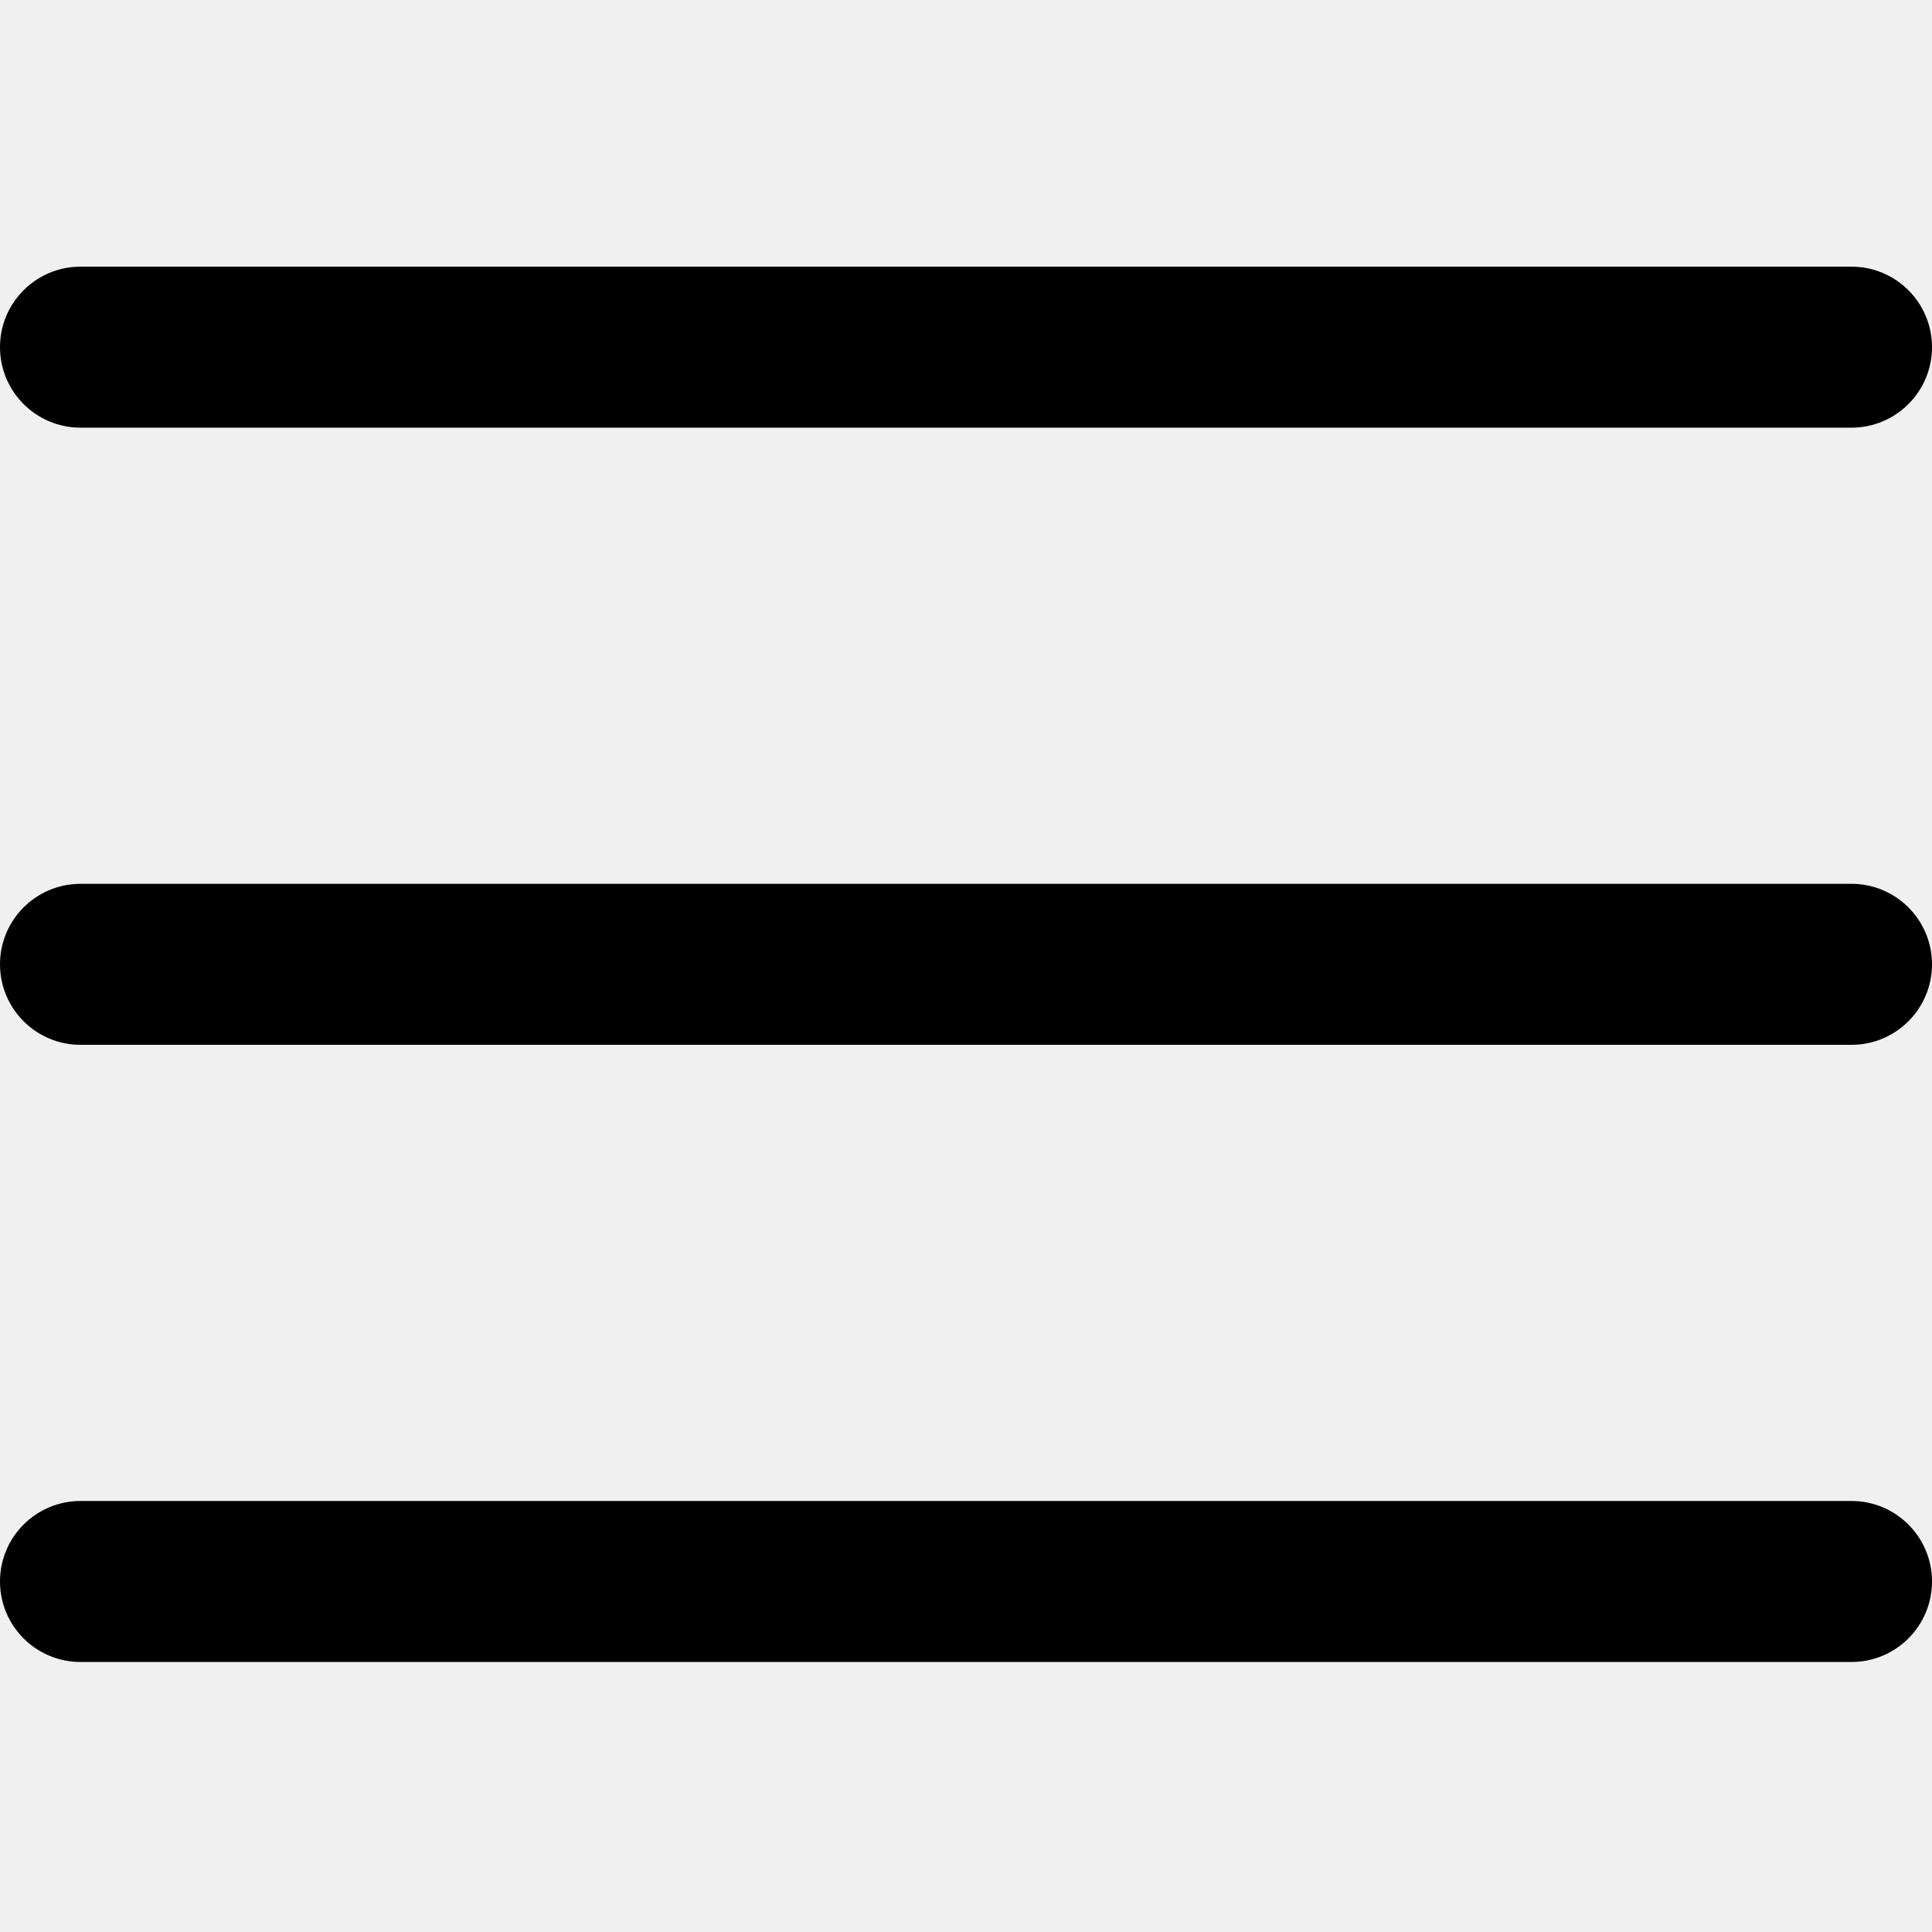
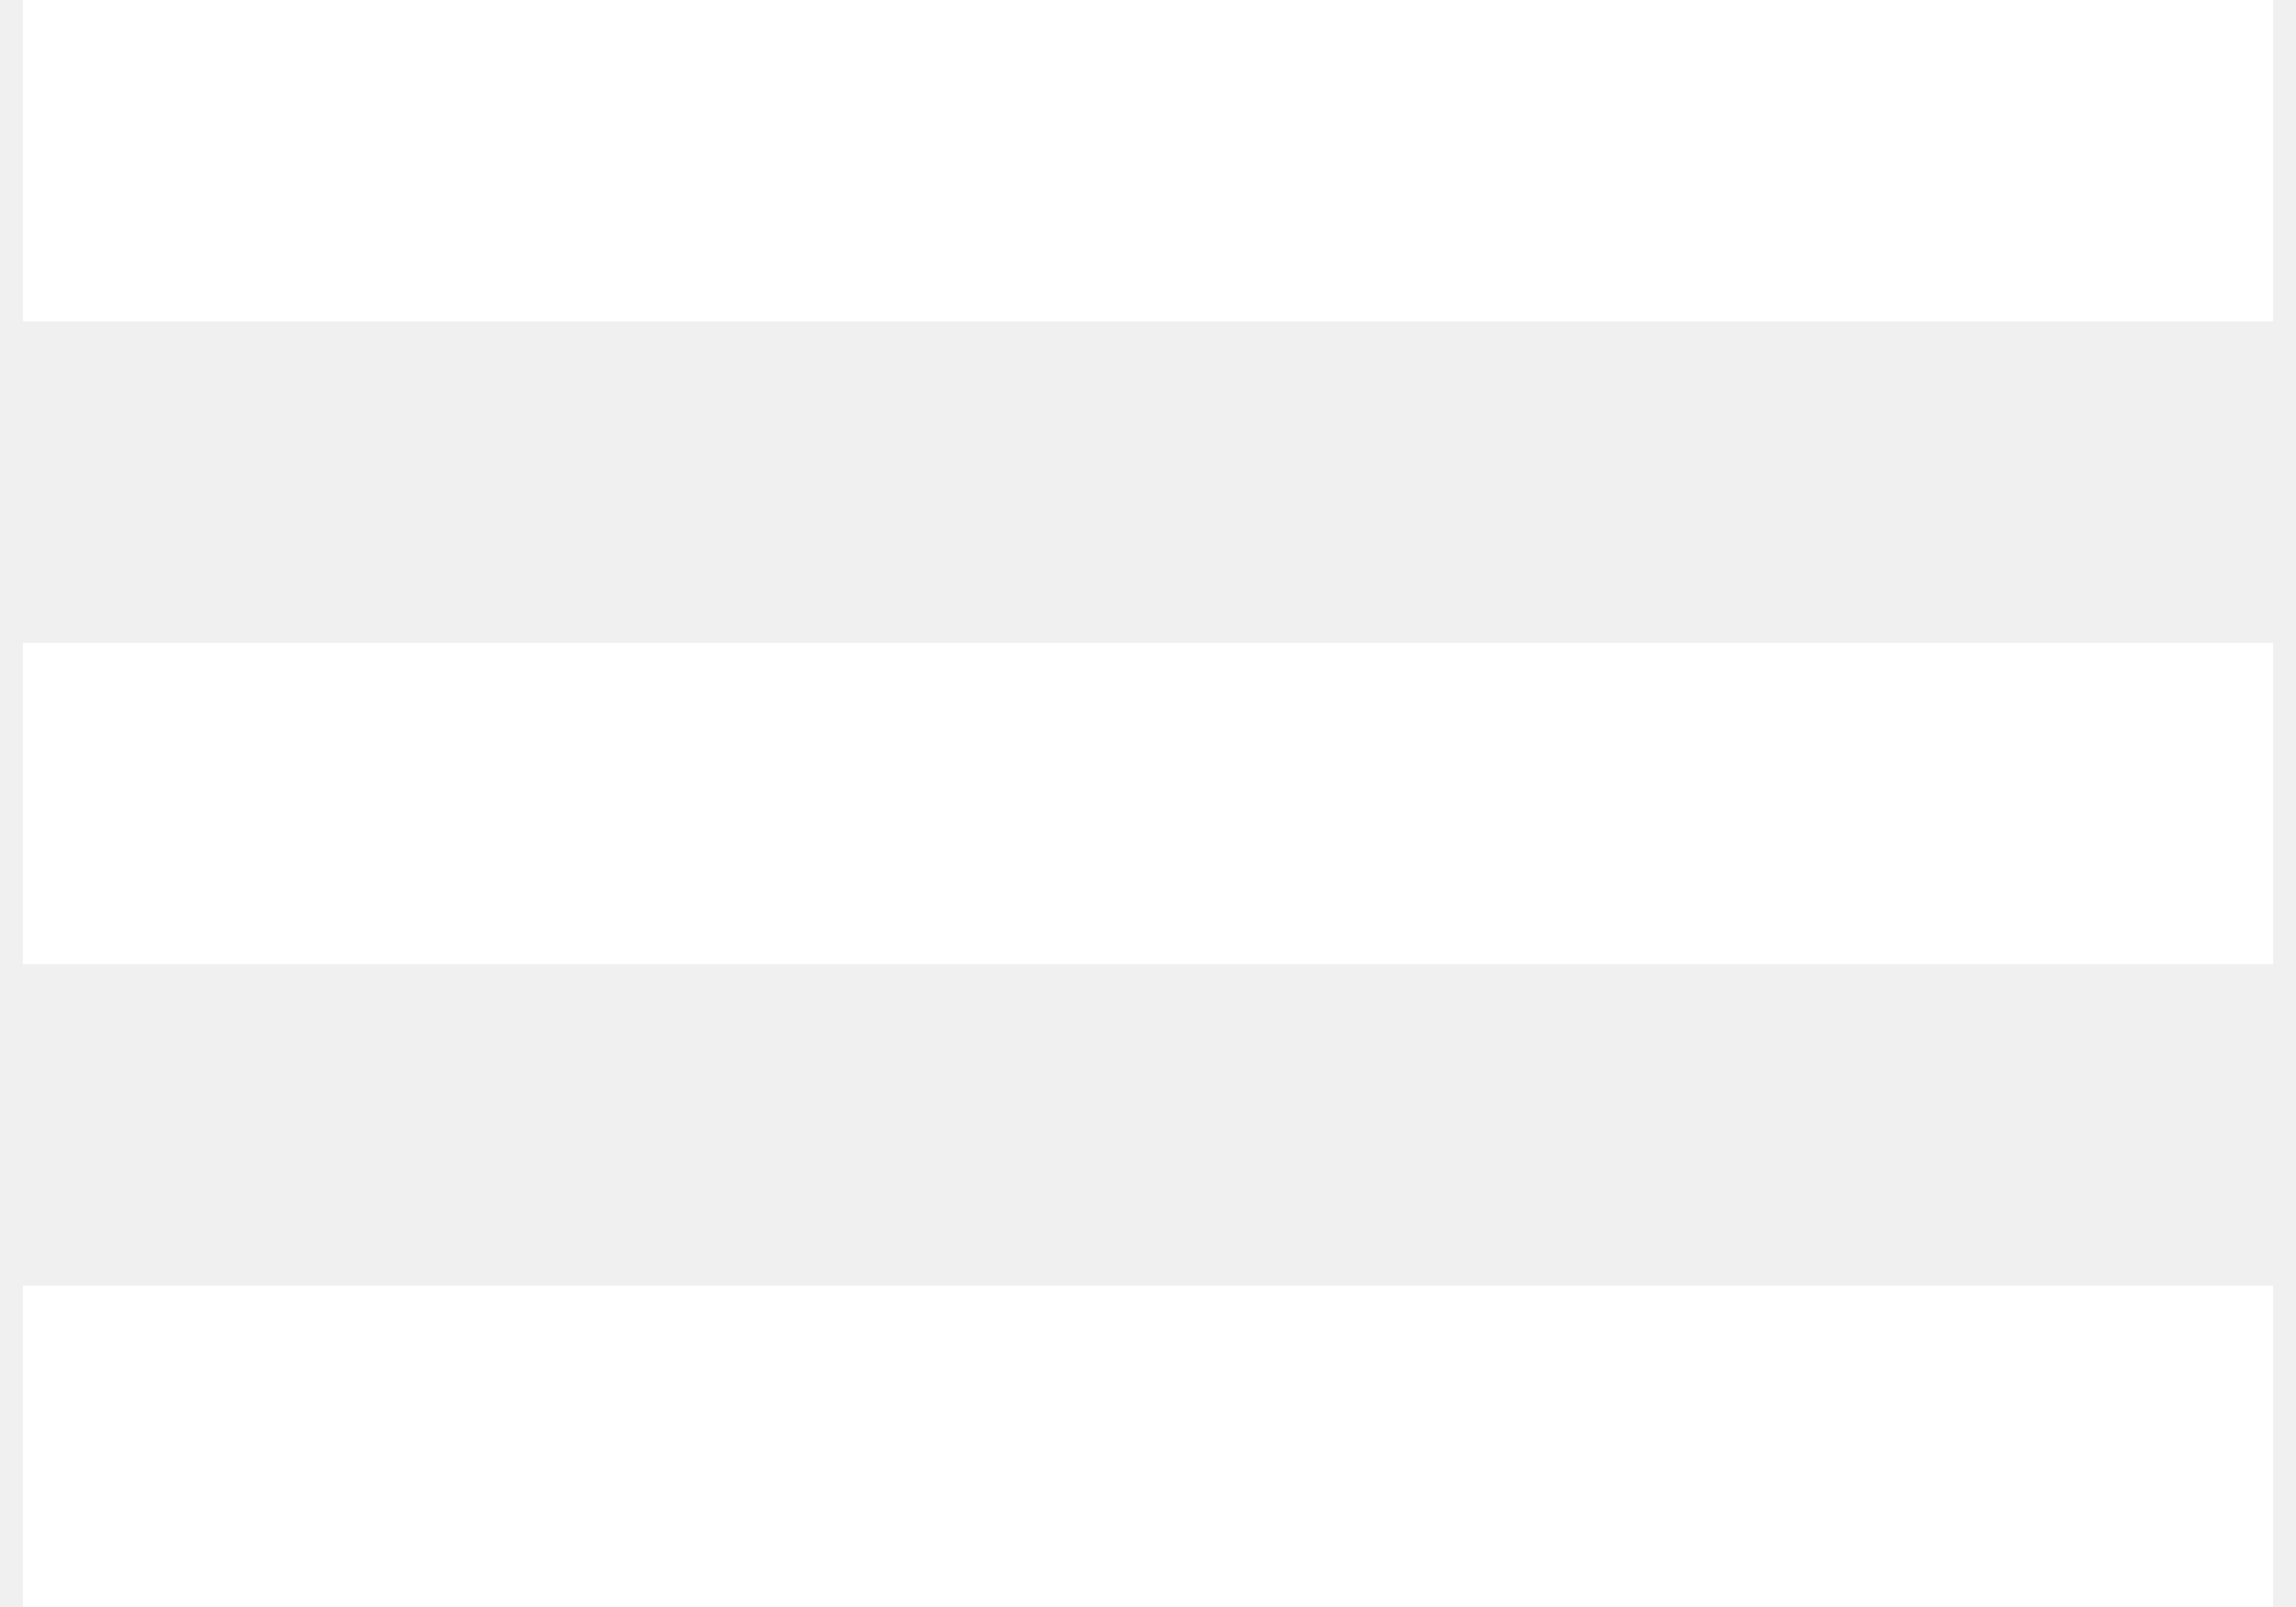
- <svg xmlns="http://www.w3.org/2000/svg" height="384pt" viewBox="0 -53 384 384" width="384pt">
-   <path d="m368 154.668h-352c-8.832 0-16-7.168-16-16s7.168-16 16-16h352c8.832 0 16 7.168 16 16s-7.168 16-16 16zm0 0" />
-   <path d="m368 32h-352c-8.832 0-16-7.168-16-16s7.168-16 16-16h352c8.832 0 16 7.168 16 16s-7.168 16-16 16zm0 0" />
-   <path d="m368 277.332h-352c-8.832 0-16-7.168-16-16s7.168-16 16-16h352c8.832 0 16 7.168 16 16s-7.168 16-16 16zm0 0" />
+ <svg xmlns="http://www.w3.org/2000/svg" width="20" height="14" viewBox="0 0 20 14" fill="none">
+   <path d="M0.2 14H19.8V11.2H0.2V14ZM0.2 0V2.8H19.8V0H0.2ZM0.2 8.4H19.8V5.6H0.2V8.4Z" fill="white" />
</svg>
